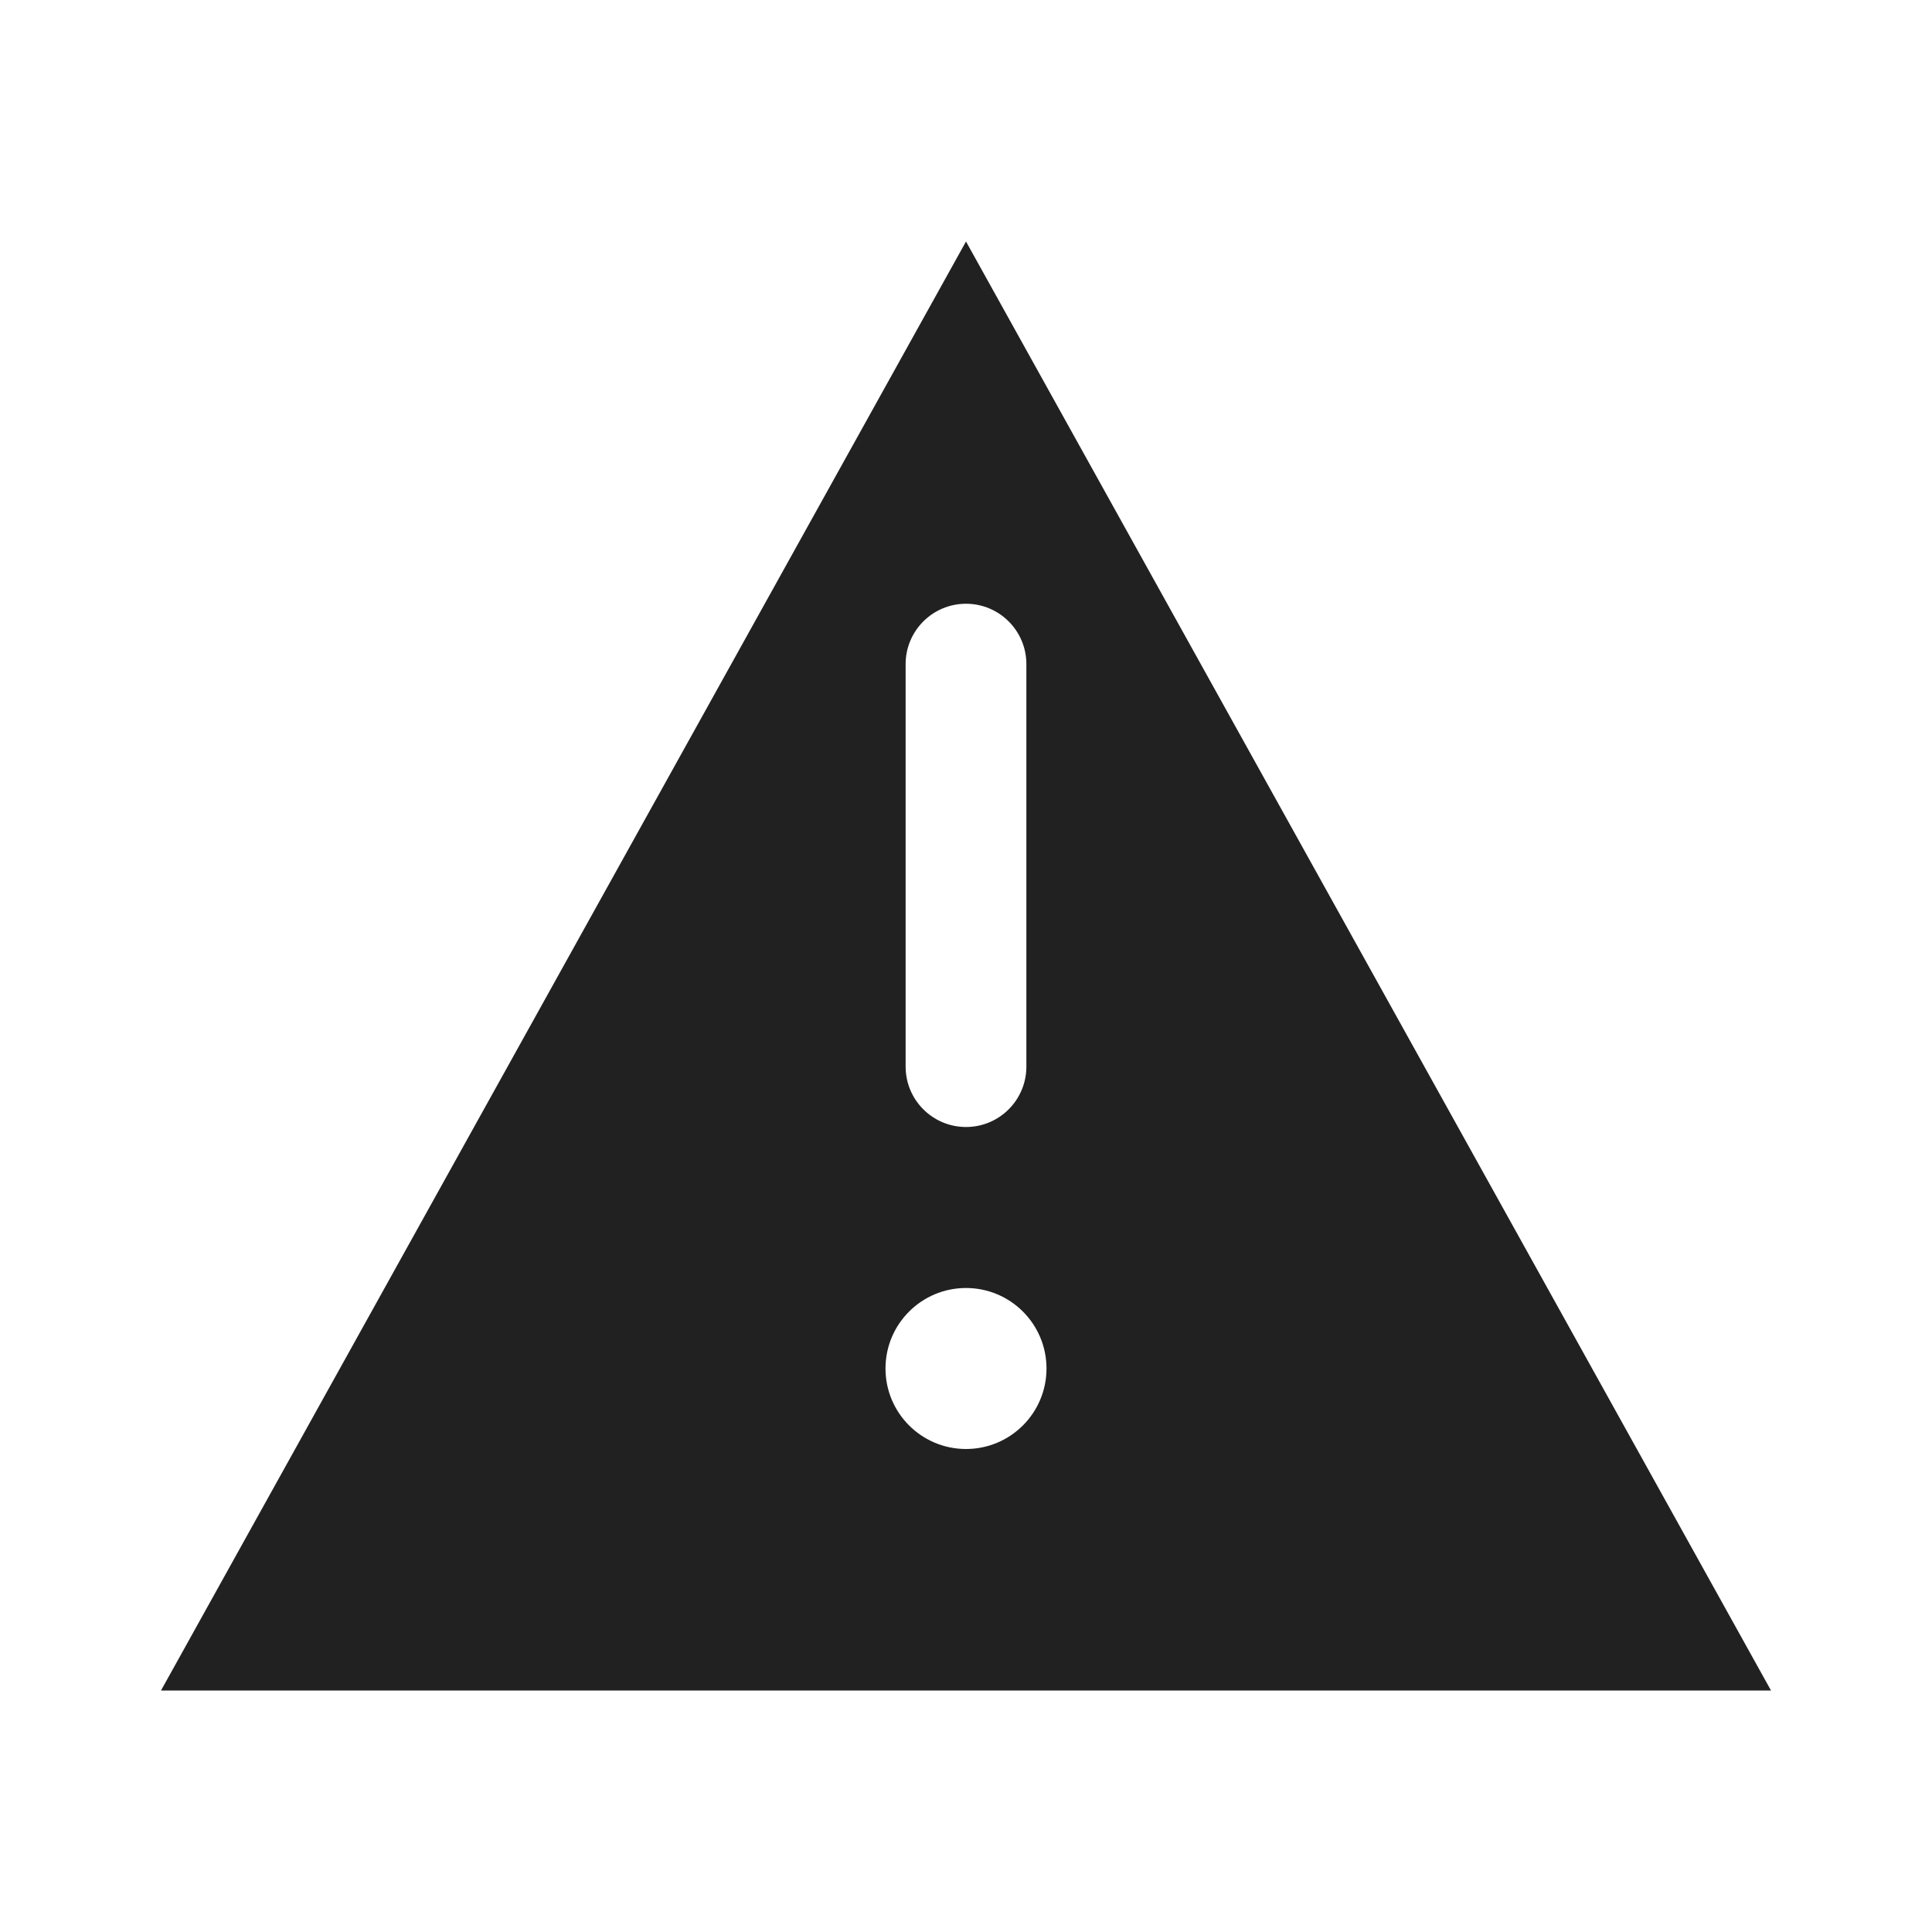
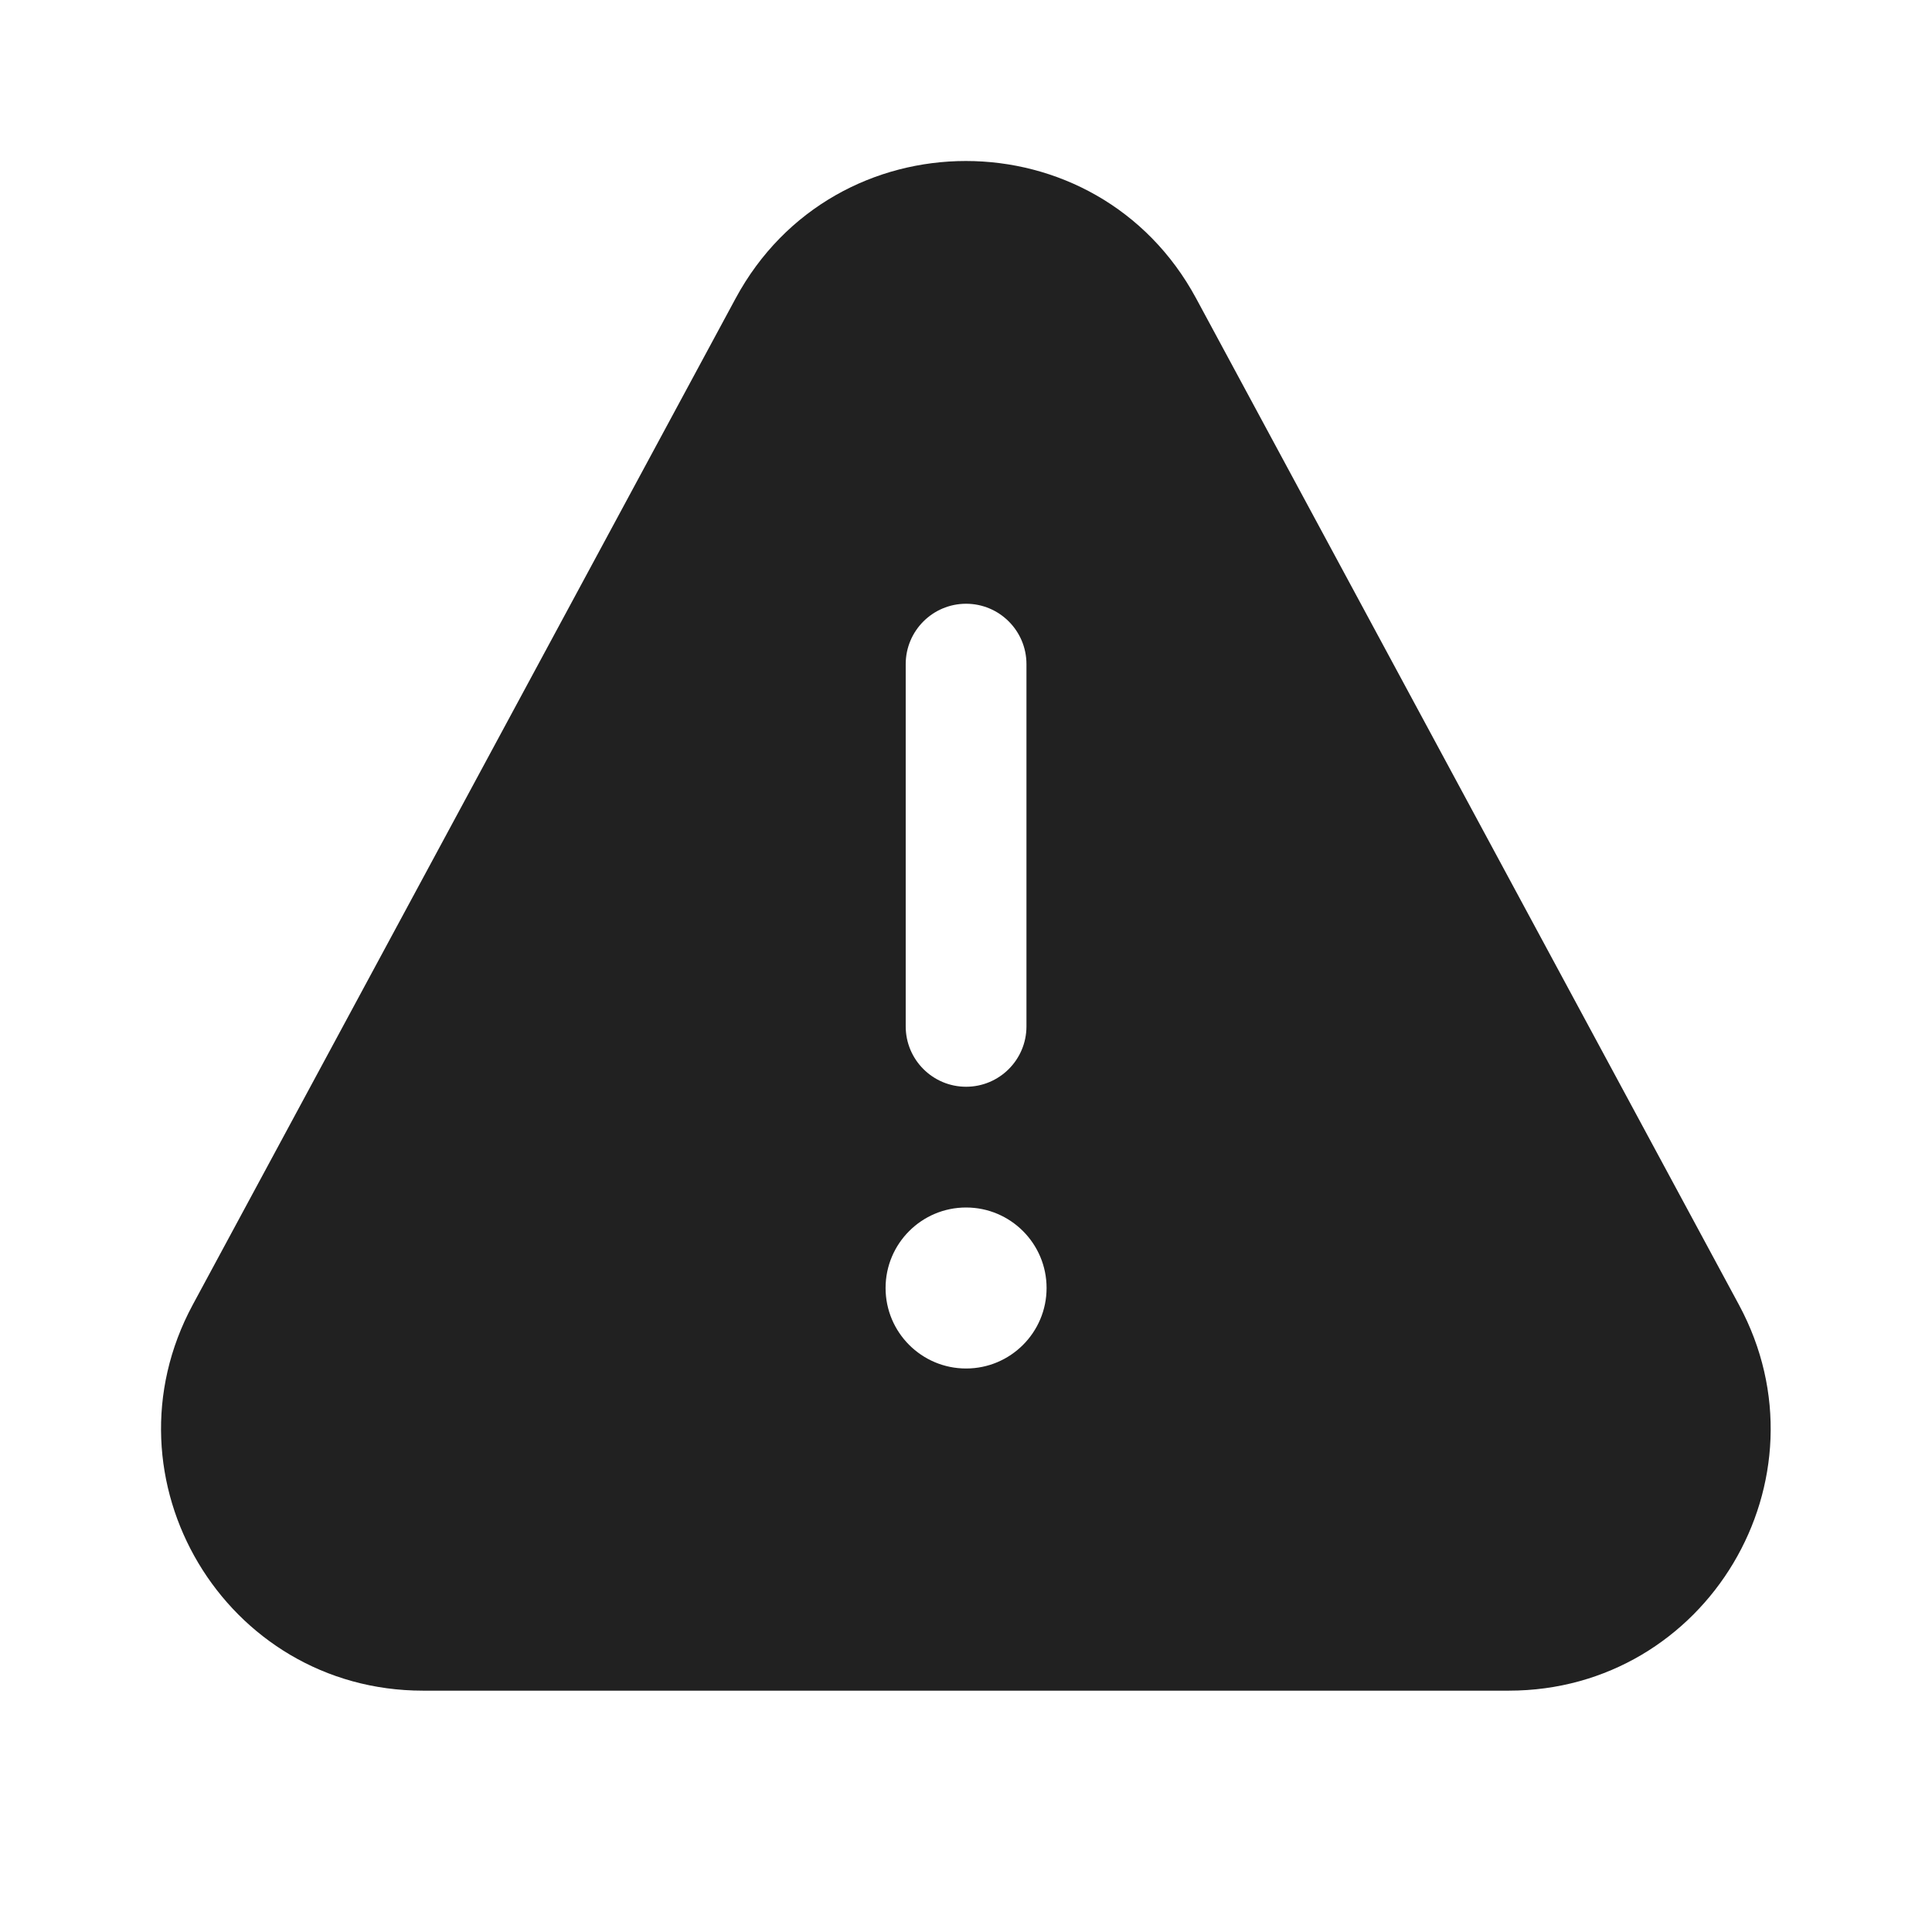
<svg xmlns="http://www.w3.org/2000/svg" width="24" height="24" viewBox="0 0 24 24" fill="none">
-   <path d="M12 3l10 18H2L12 3zm0 4.5a.75.75 0 0 0-.75.75v5a.75.75 0 0 0 1.5 0v-5A.75.75 0 0 0 12 7.5zm0 8.5a1 1 0 1 0 0 2 1 1 0 0 0 0-2z" fill="#212121" />
+   <path d="M9.138 3.707C10.366 1.431 13.631 1.431 14.859 3.707L21.602 16.209C22.77 18.374 21.202 21.002 18.742 21.002H5.255C2.795 21.002 1.227 18.374 2.394 16.209L9.138 3.707ZM12.001 15C11.449 15 11.001 15.448 11.001 16C11.001 16.552 11.449 17 12.001 17C12.553 17 13.001 16.552 13.001 16C13.001 15.448 12.553 15 12.001 15ZM12.001 7.5C11.587 7.5 11.251 7.836 11.251 8.25V12.75C11.251 13.164 11.587 13.5 12.001 13.5C12.415 13.5 12.751 13.164 12.751 12.75V8.25C12.751 7.836 12.415 7.5 12.001 7.5Z" fill="#212121" />
</svg>
